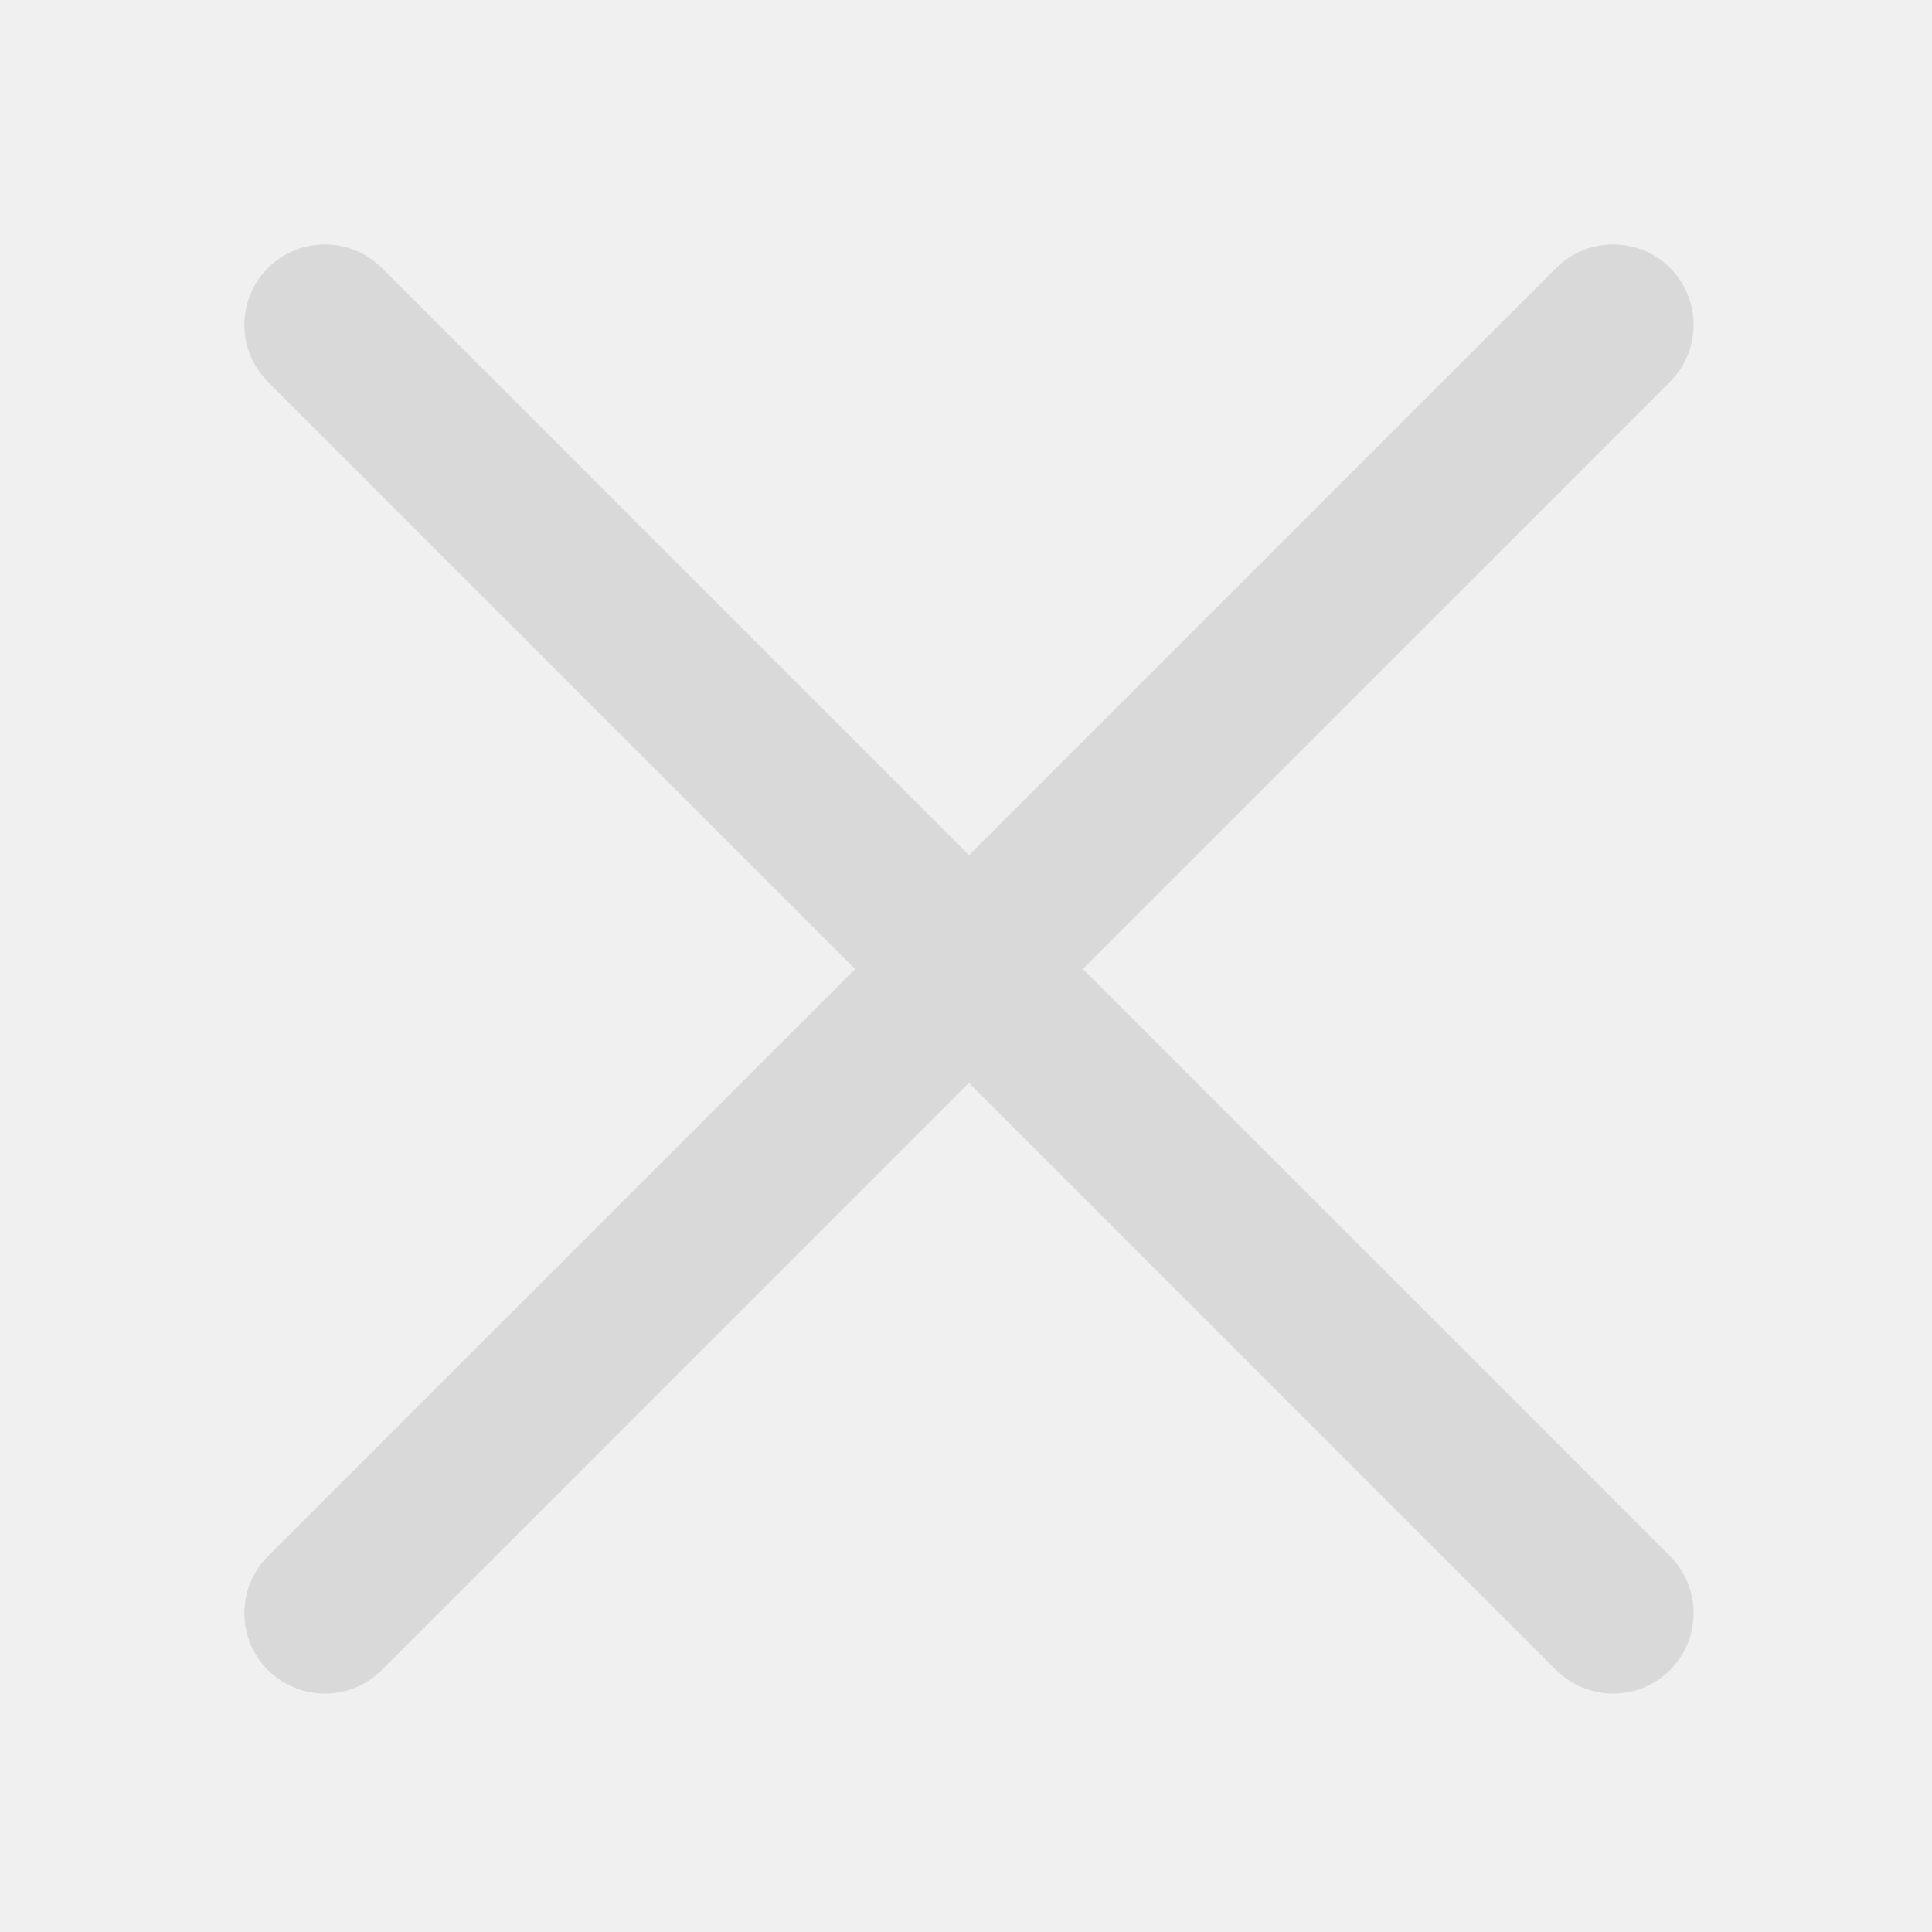
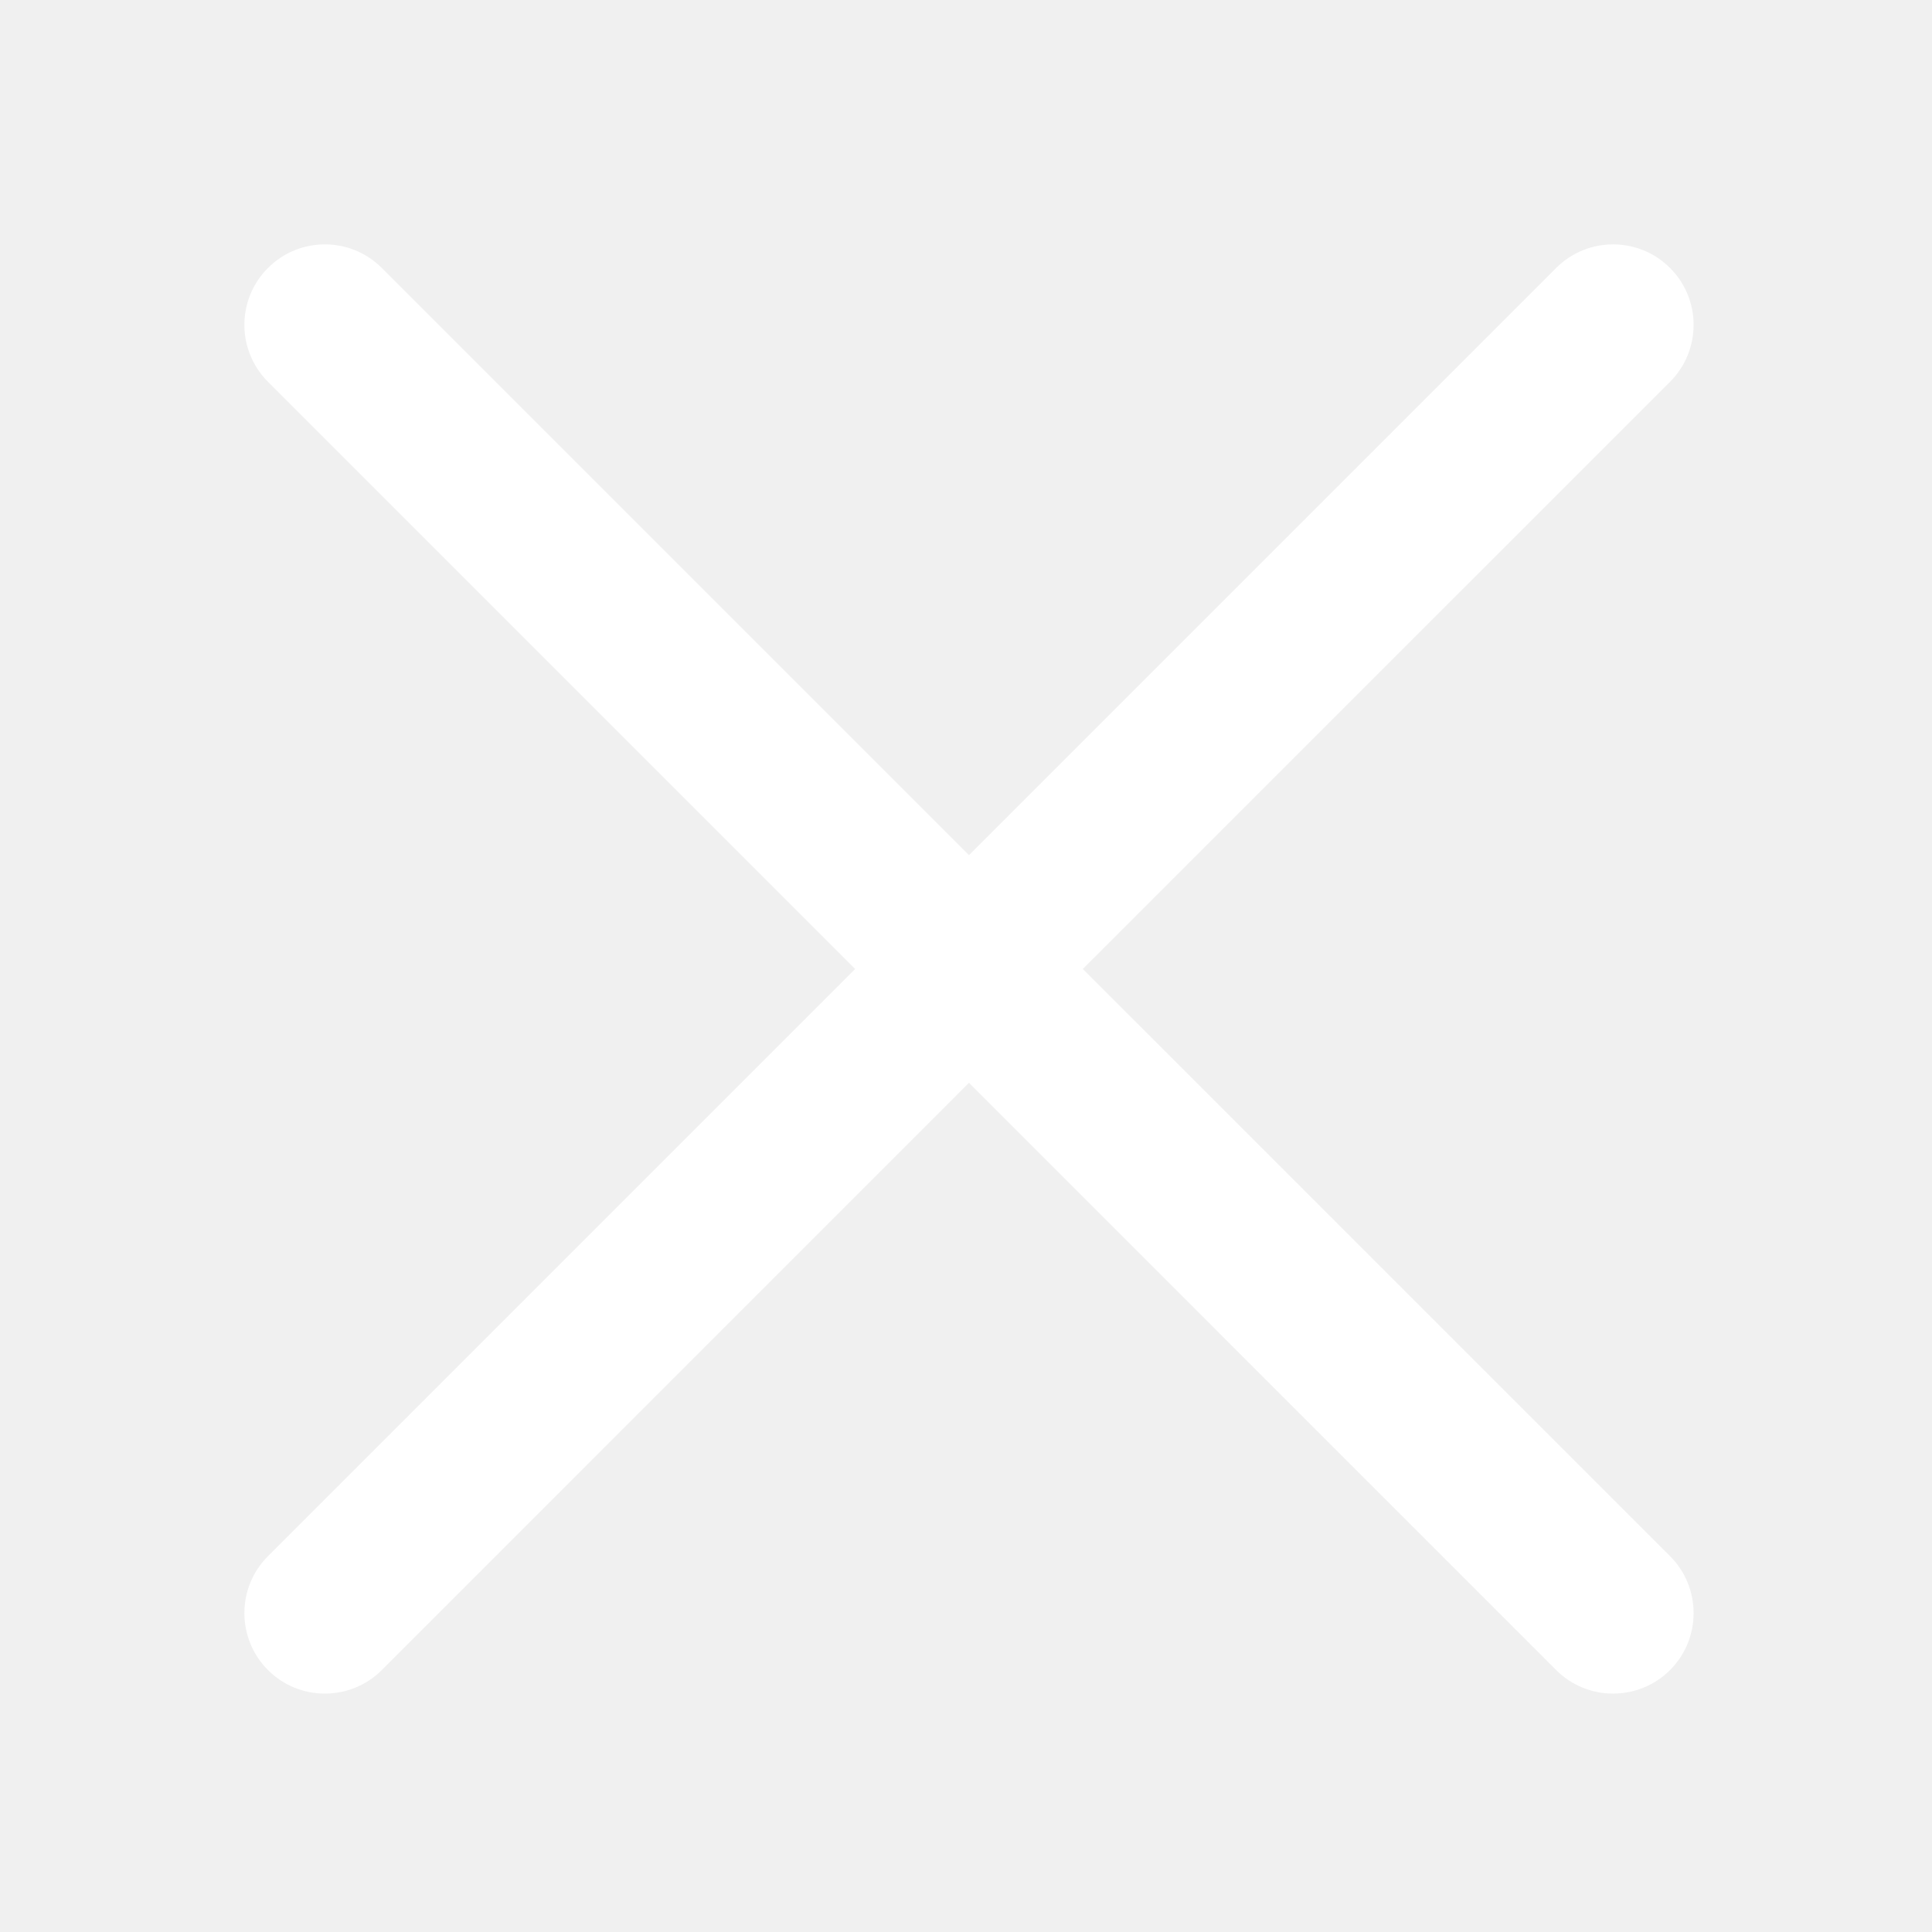
- <svg xmlns="http://www.w3.org/2000/svg" width="800px" height="800px" viewBox="0 0 24 24" fill="none">
-   <path d="M20.746 3.329C20.355 2.938 19.722 2.938 19.331 3.329L12.037 10.623L4.743 3.329C4.352 2.938 3.719 2.938 3.329 3.329C2.938 3.719 2.938 4.352 3.329 4.743L10.623 12.037L3.329 19.331C2.938 19.722 2.938 20.355 3.329 20.746C3.719 21.136 4.352 21.136 4.743 20.746L12.037 13.451L19.331 20.746C19.722 21.136 20.355 21.136 20.746 20.746C21.136 20.355 21.136 19.722 20.746 19.331L13.451 12.037L20.746 4.743C21.136 4.352 21.136 3.719 20.746 3.329Z" fill="#d9d9d9" />
+ <svg xmlns="http://www.w3.org/2000/svg" width="40px" height="40px" viewBox="0 0 24 24" fill="none">
+   <path d="M20.746 3.329C20.355 2.938 19.722 2.938 19.331 3.329L12.037 10.623L4.743 3.329C4.352 2.938 3.719 2.938 3.329 3.329C2.938 3.719 2.938 4.352 3.329 4.743L10.623 12.037L3.329 19.331C2.938 19.722 2.938 20.355 3.329 20.746C3.719 21.136 4.352 21.136 4.743 20.746L12.037 13.451L19.331 20.746C19.722 21.136 20.355 21.136 20.746 20.746C21.136 20.355 21.136 19.722 20.746 19.331L13.451 12.037L20.746 4.743C21.136 4.352 21.136 3.719 20.746 3.329Z" fill="white" />
</svg>
